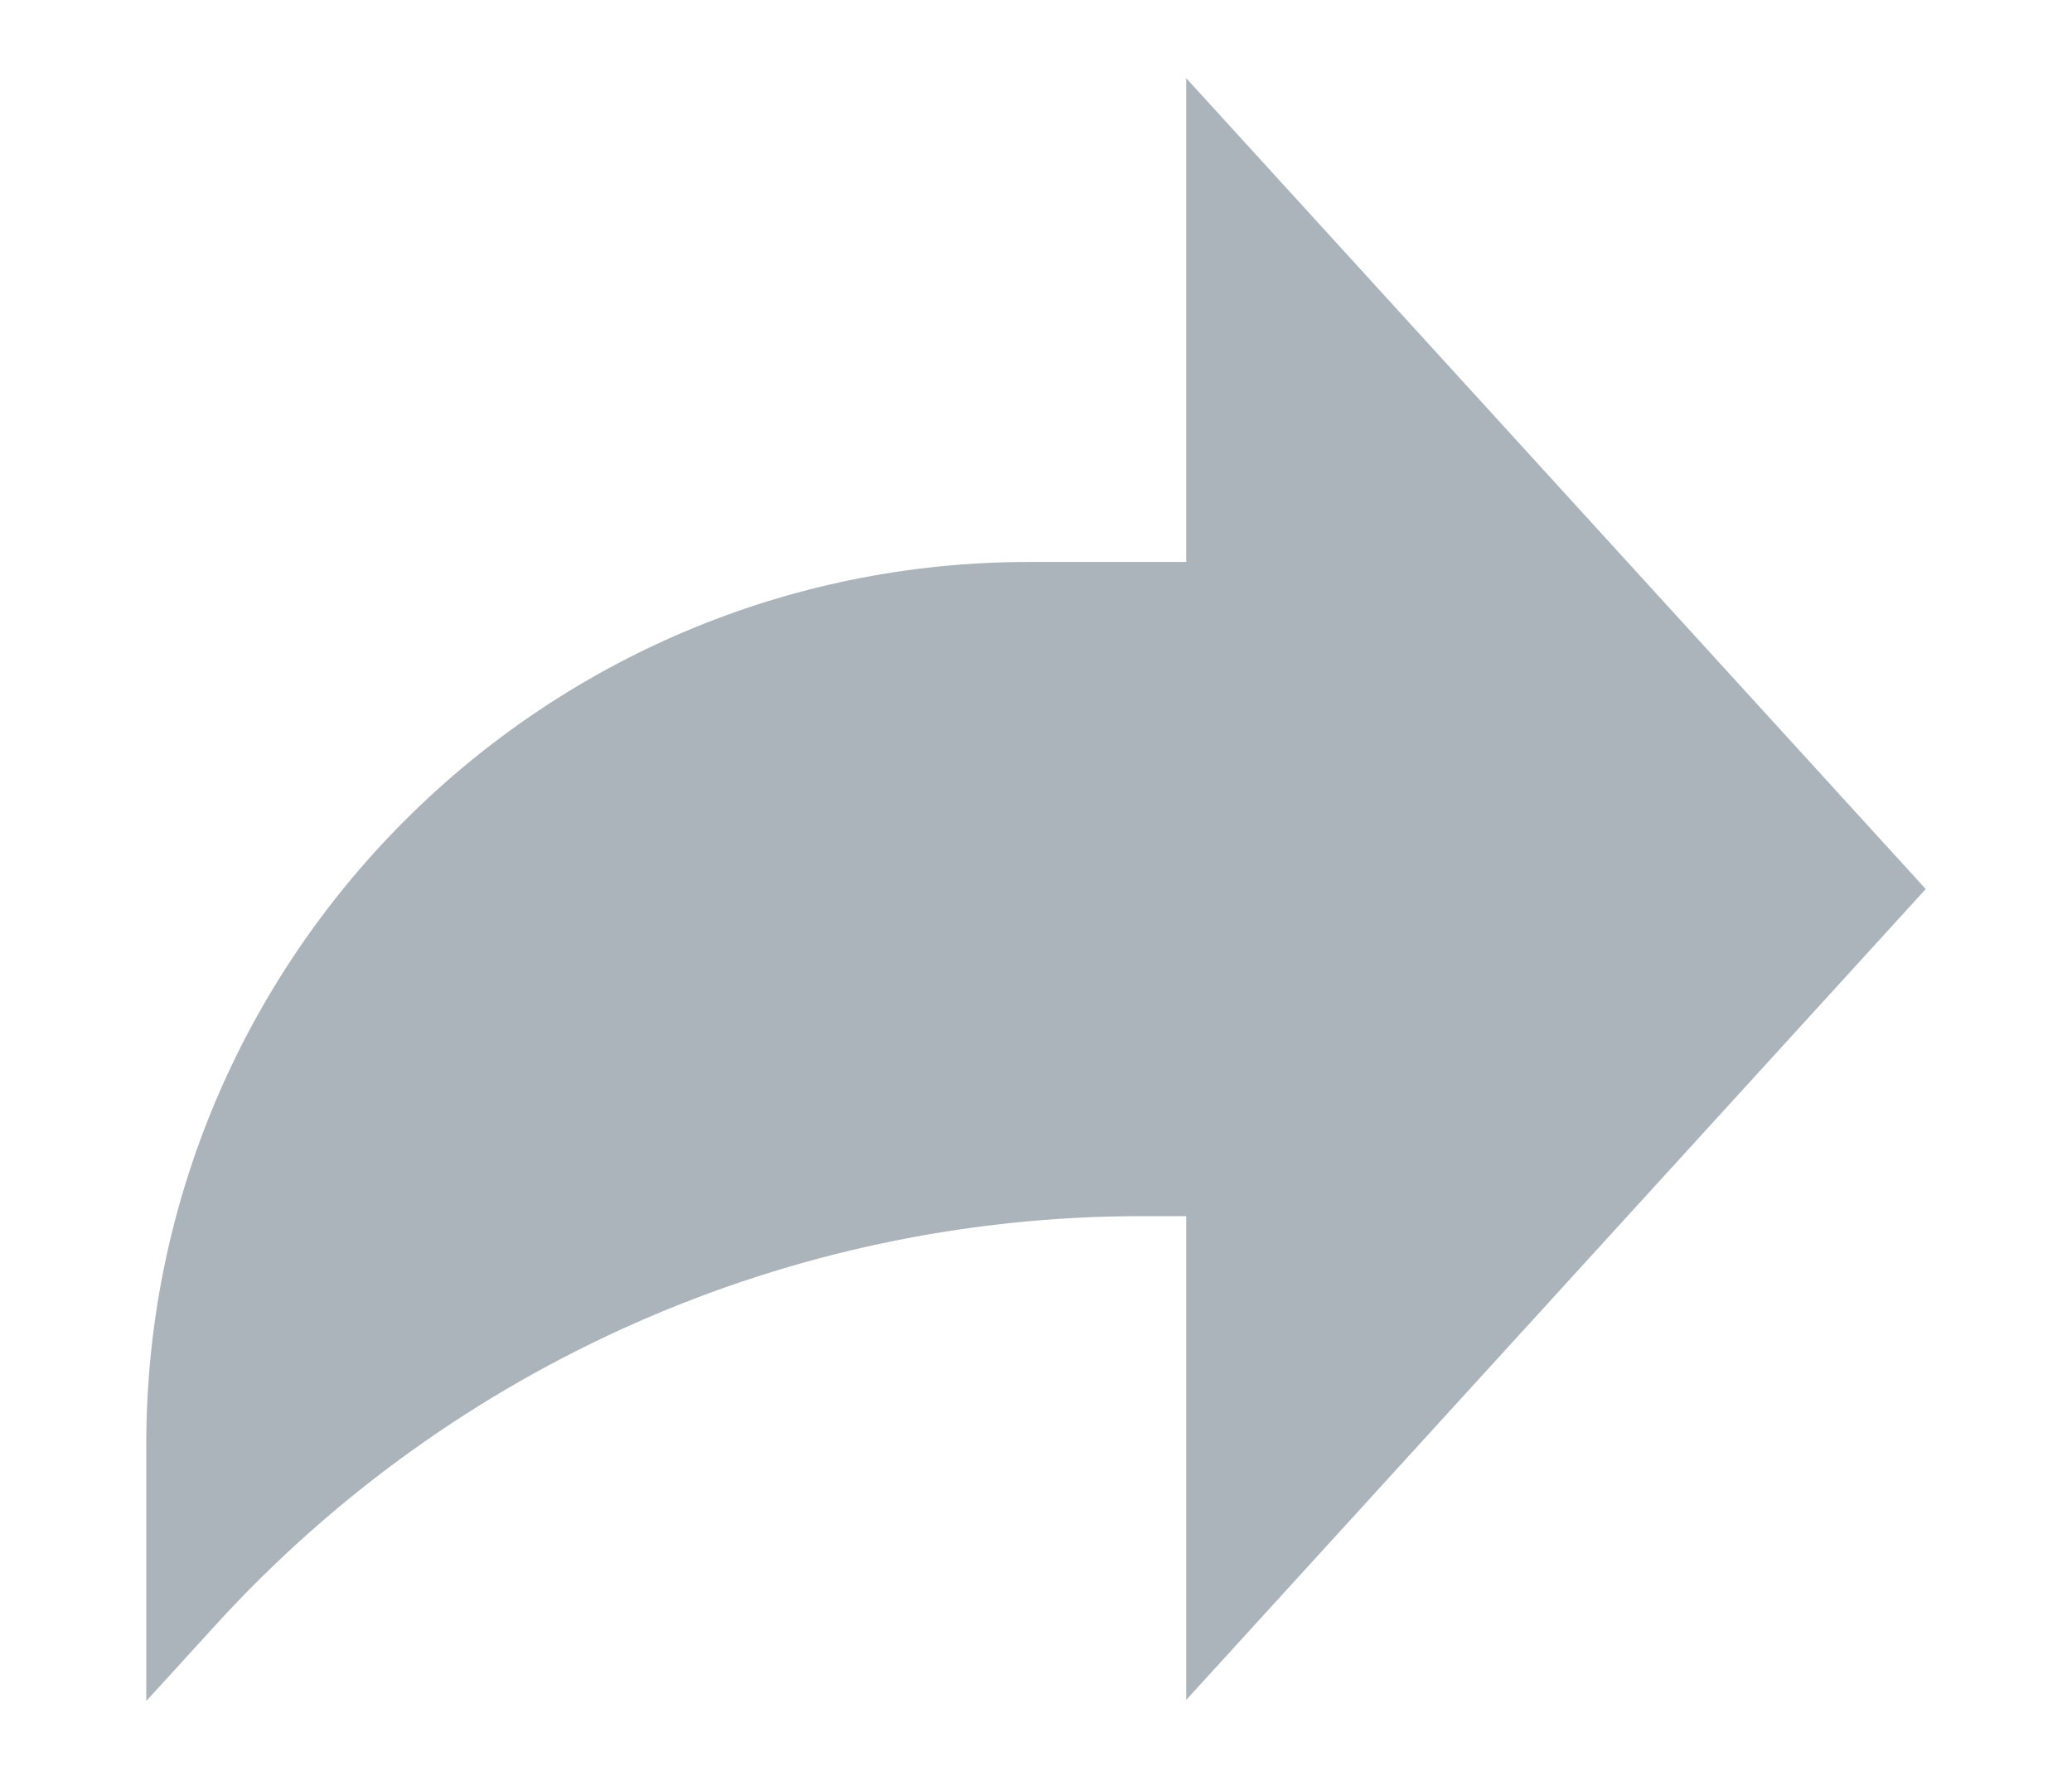
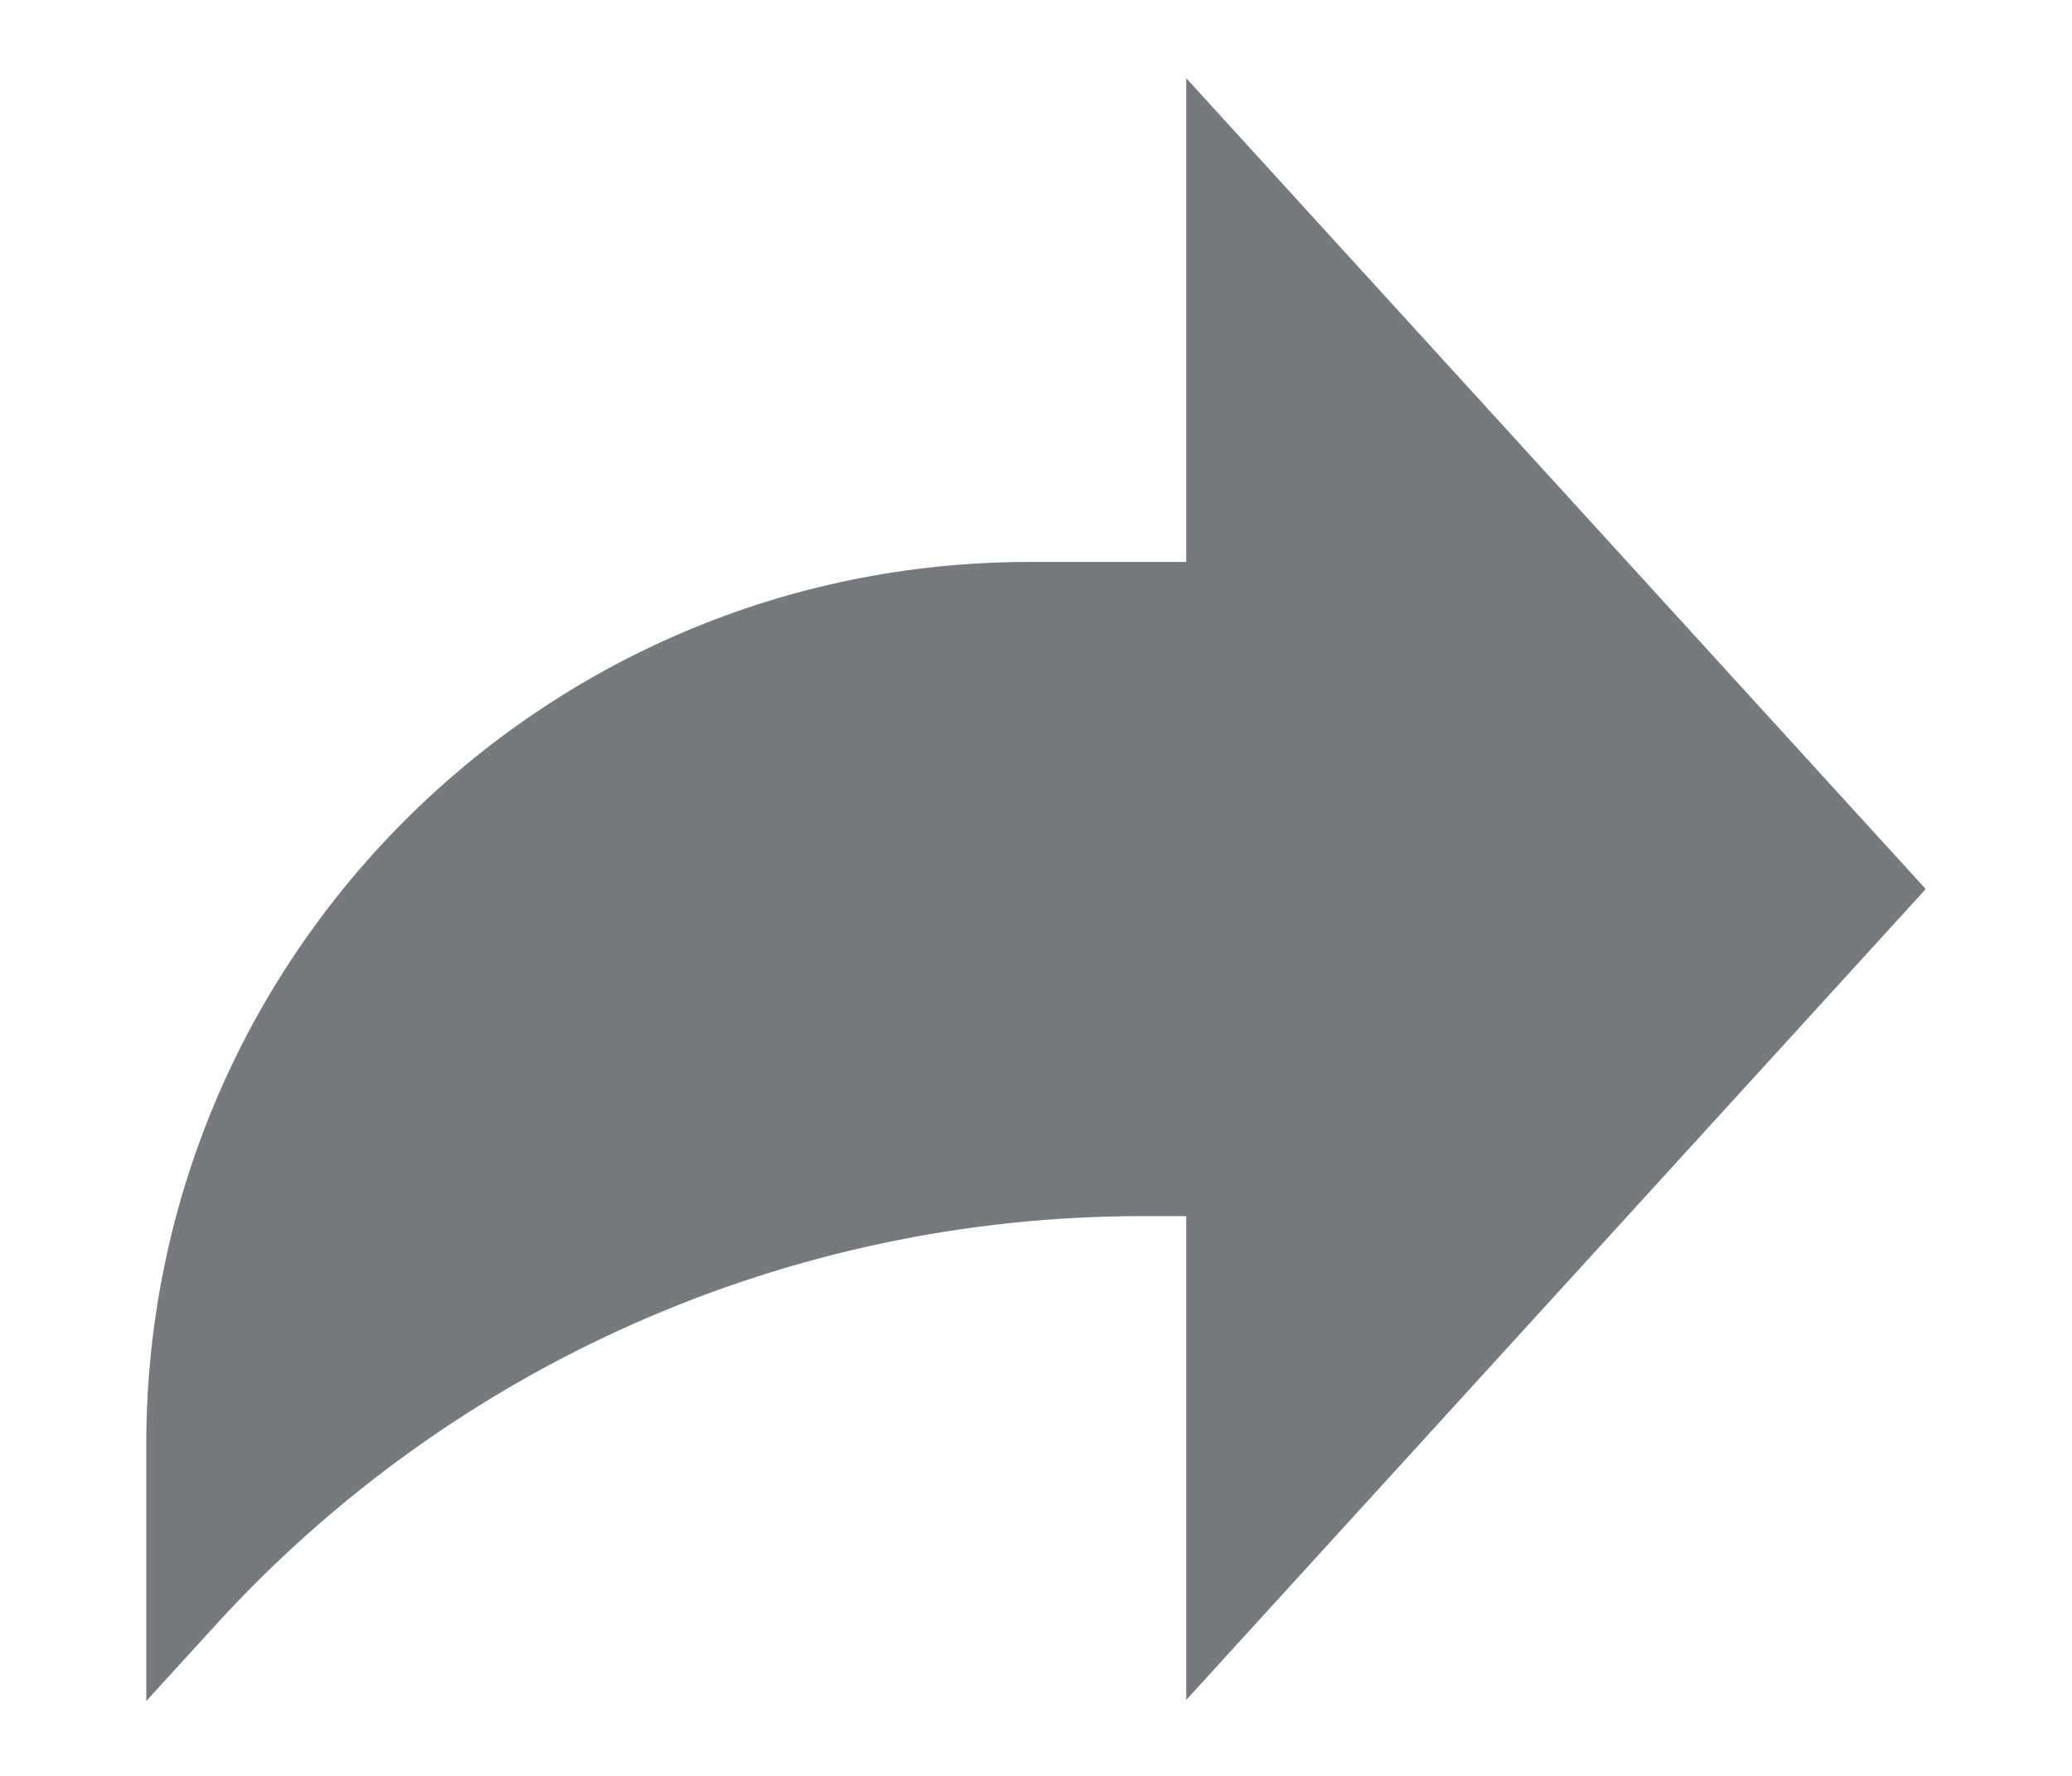
<svg xmlns="http://www.w3.org/2000/svg" width="14" height="12" viewBox="0 -22 512 511">
-   <path d="m512 233.82-212.777-233.32v139.203h-45.238c-140.273 0-253.984 113.711-253.984 253.984v73.77l20.094-22.02c68.316-74.852 164.98-117.5 266.324-117.5h12.805v139.203zm0 0" fill="#acb4bb" />
+   <path d="m512 233.82-212.777-233.32v139.203h-45.238c-140.273 0-253.984 113.711-253.984 253.984v73.77l20.094-22.02c68.316-74.852 164.98-117.5 266.324-117.5h12.805v139.203zm0 0" fill="#76797d" />
</svg>
